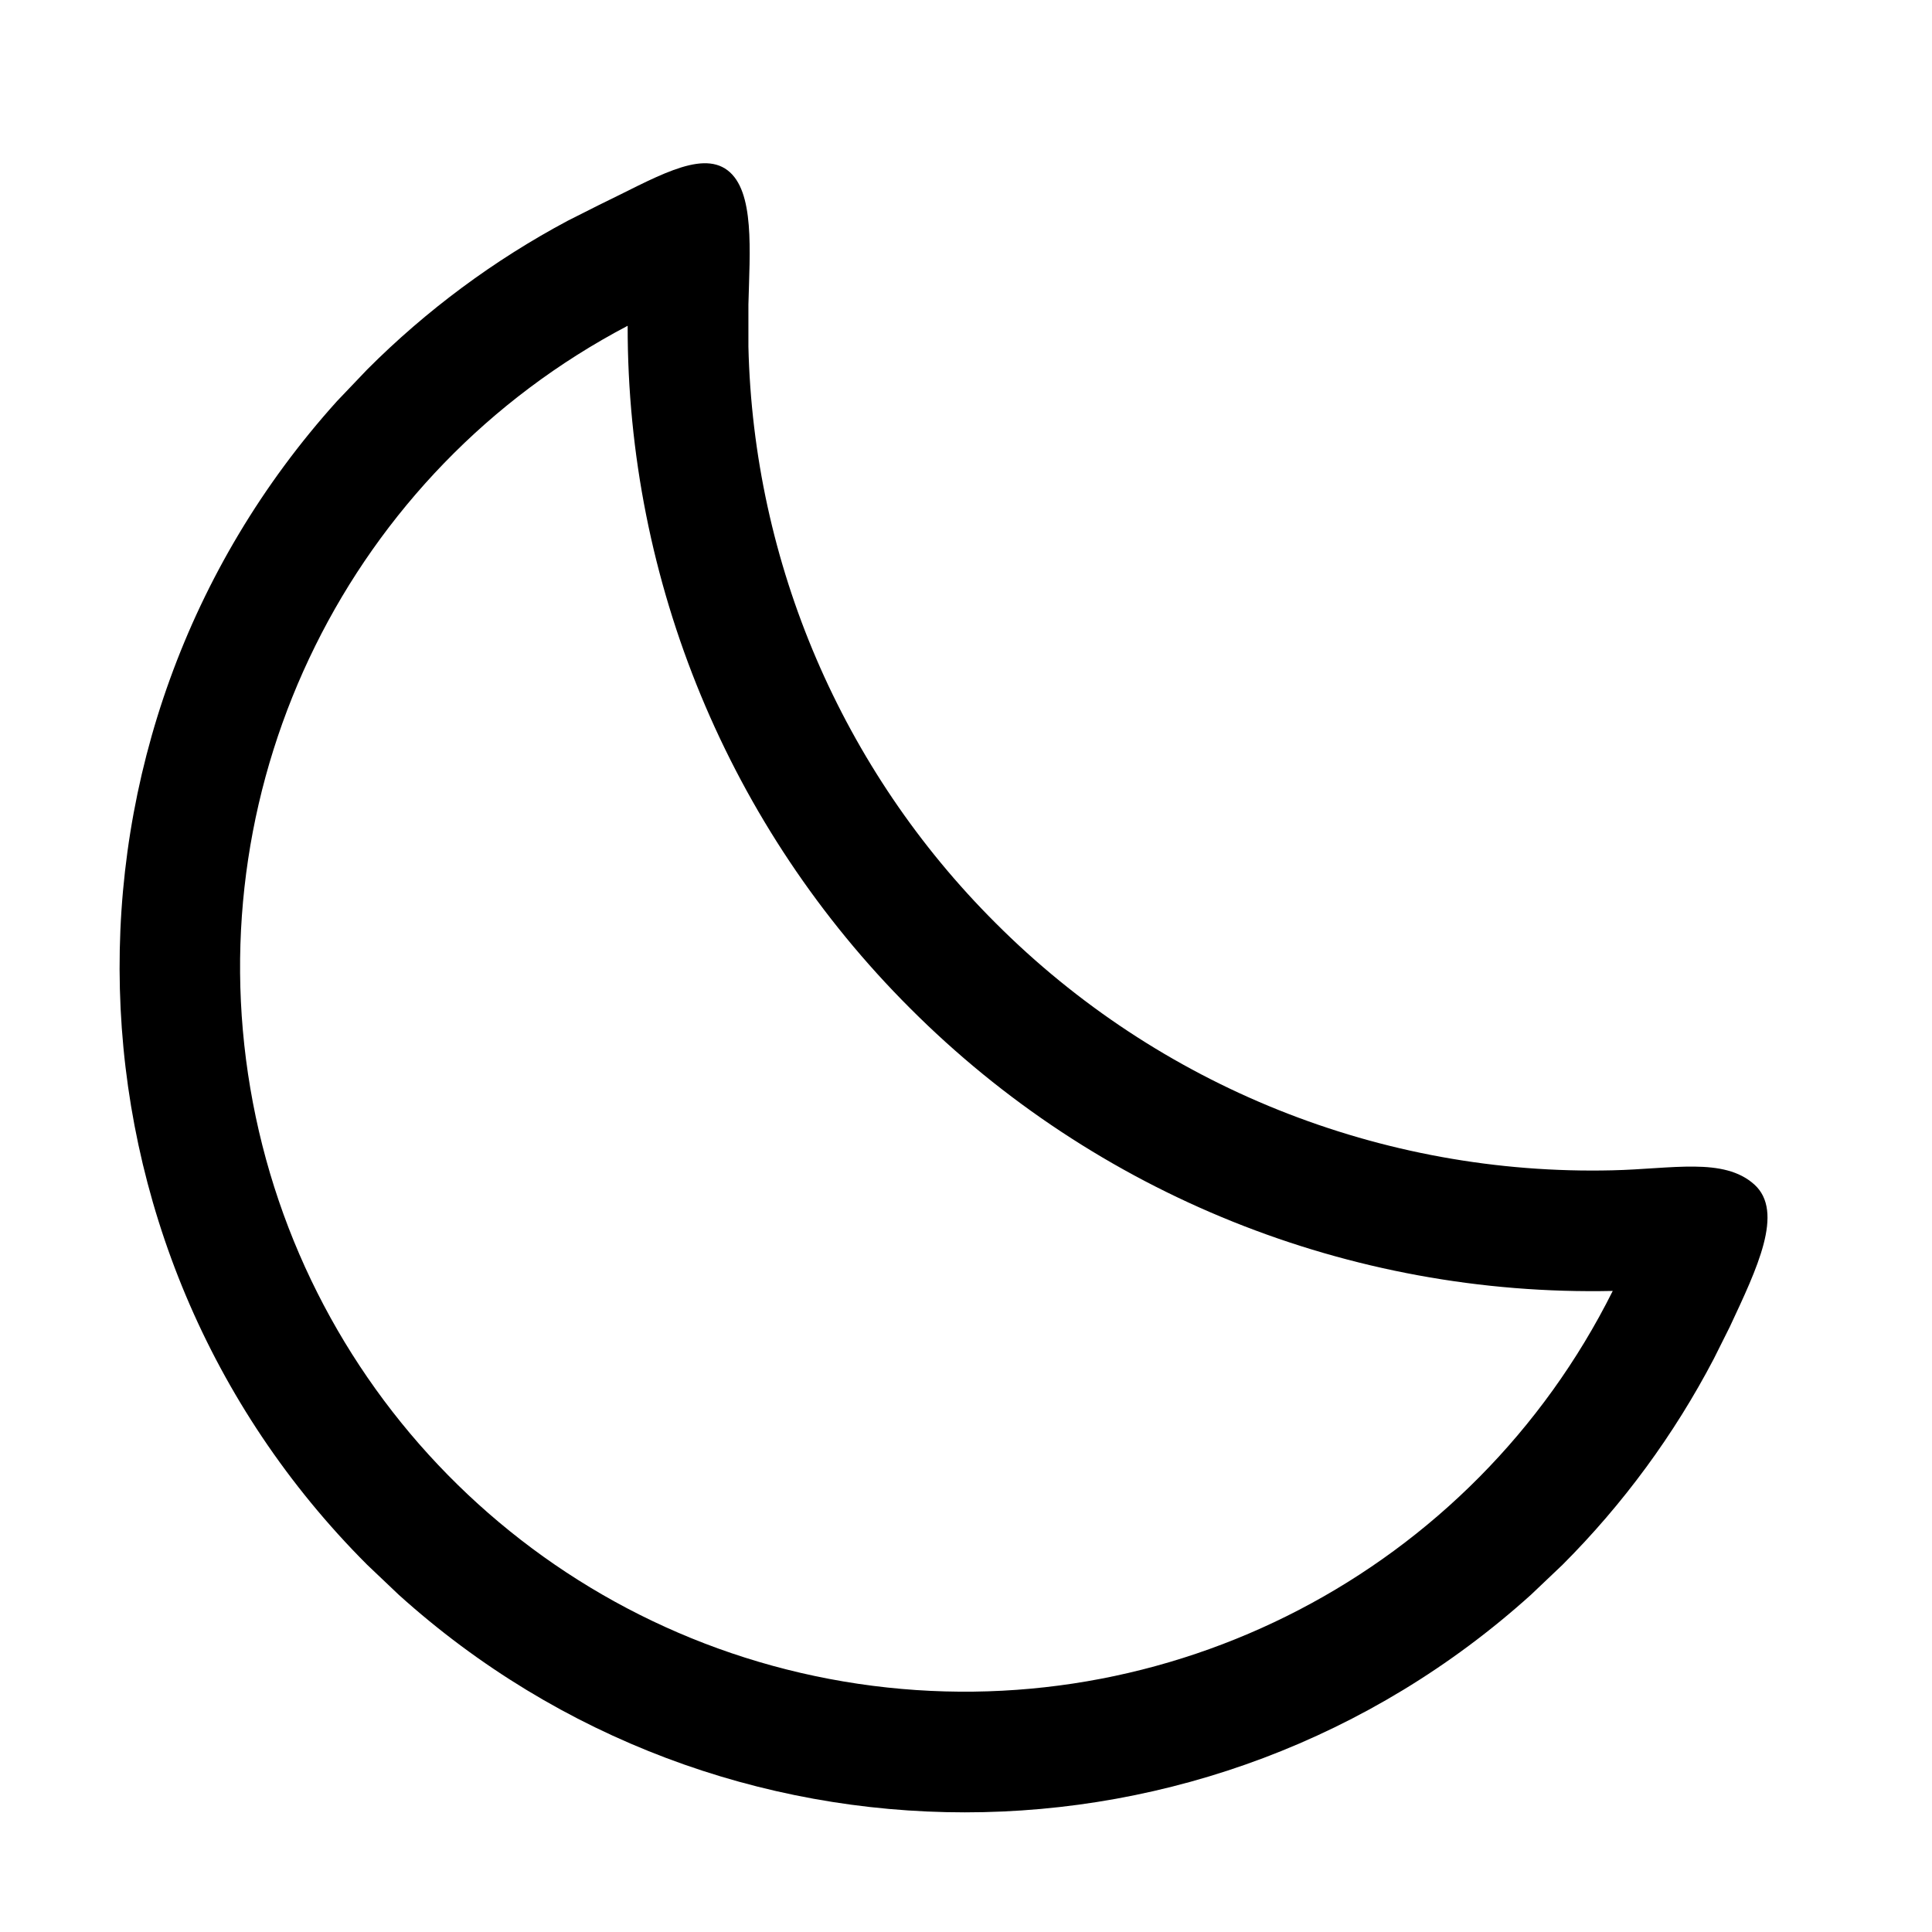
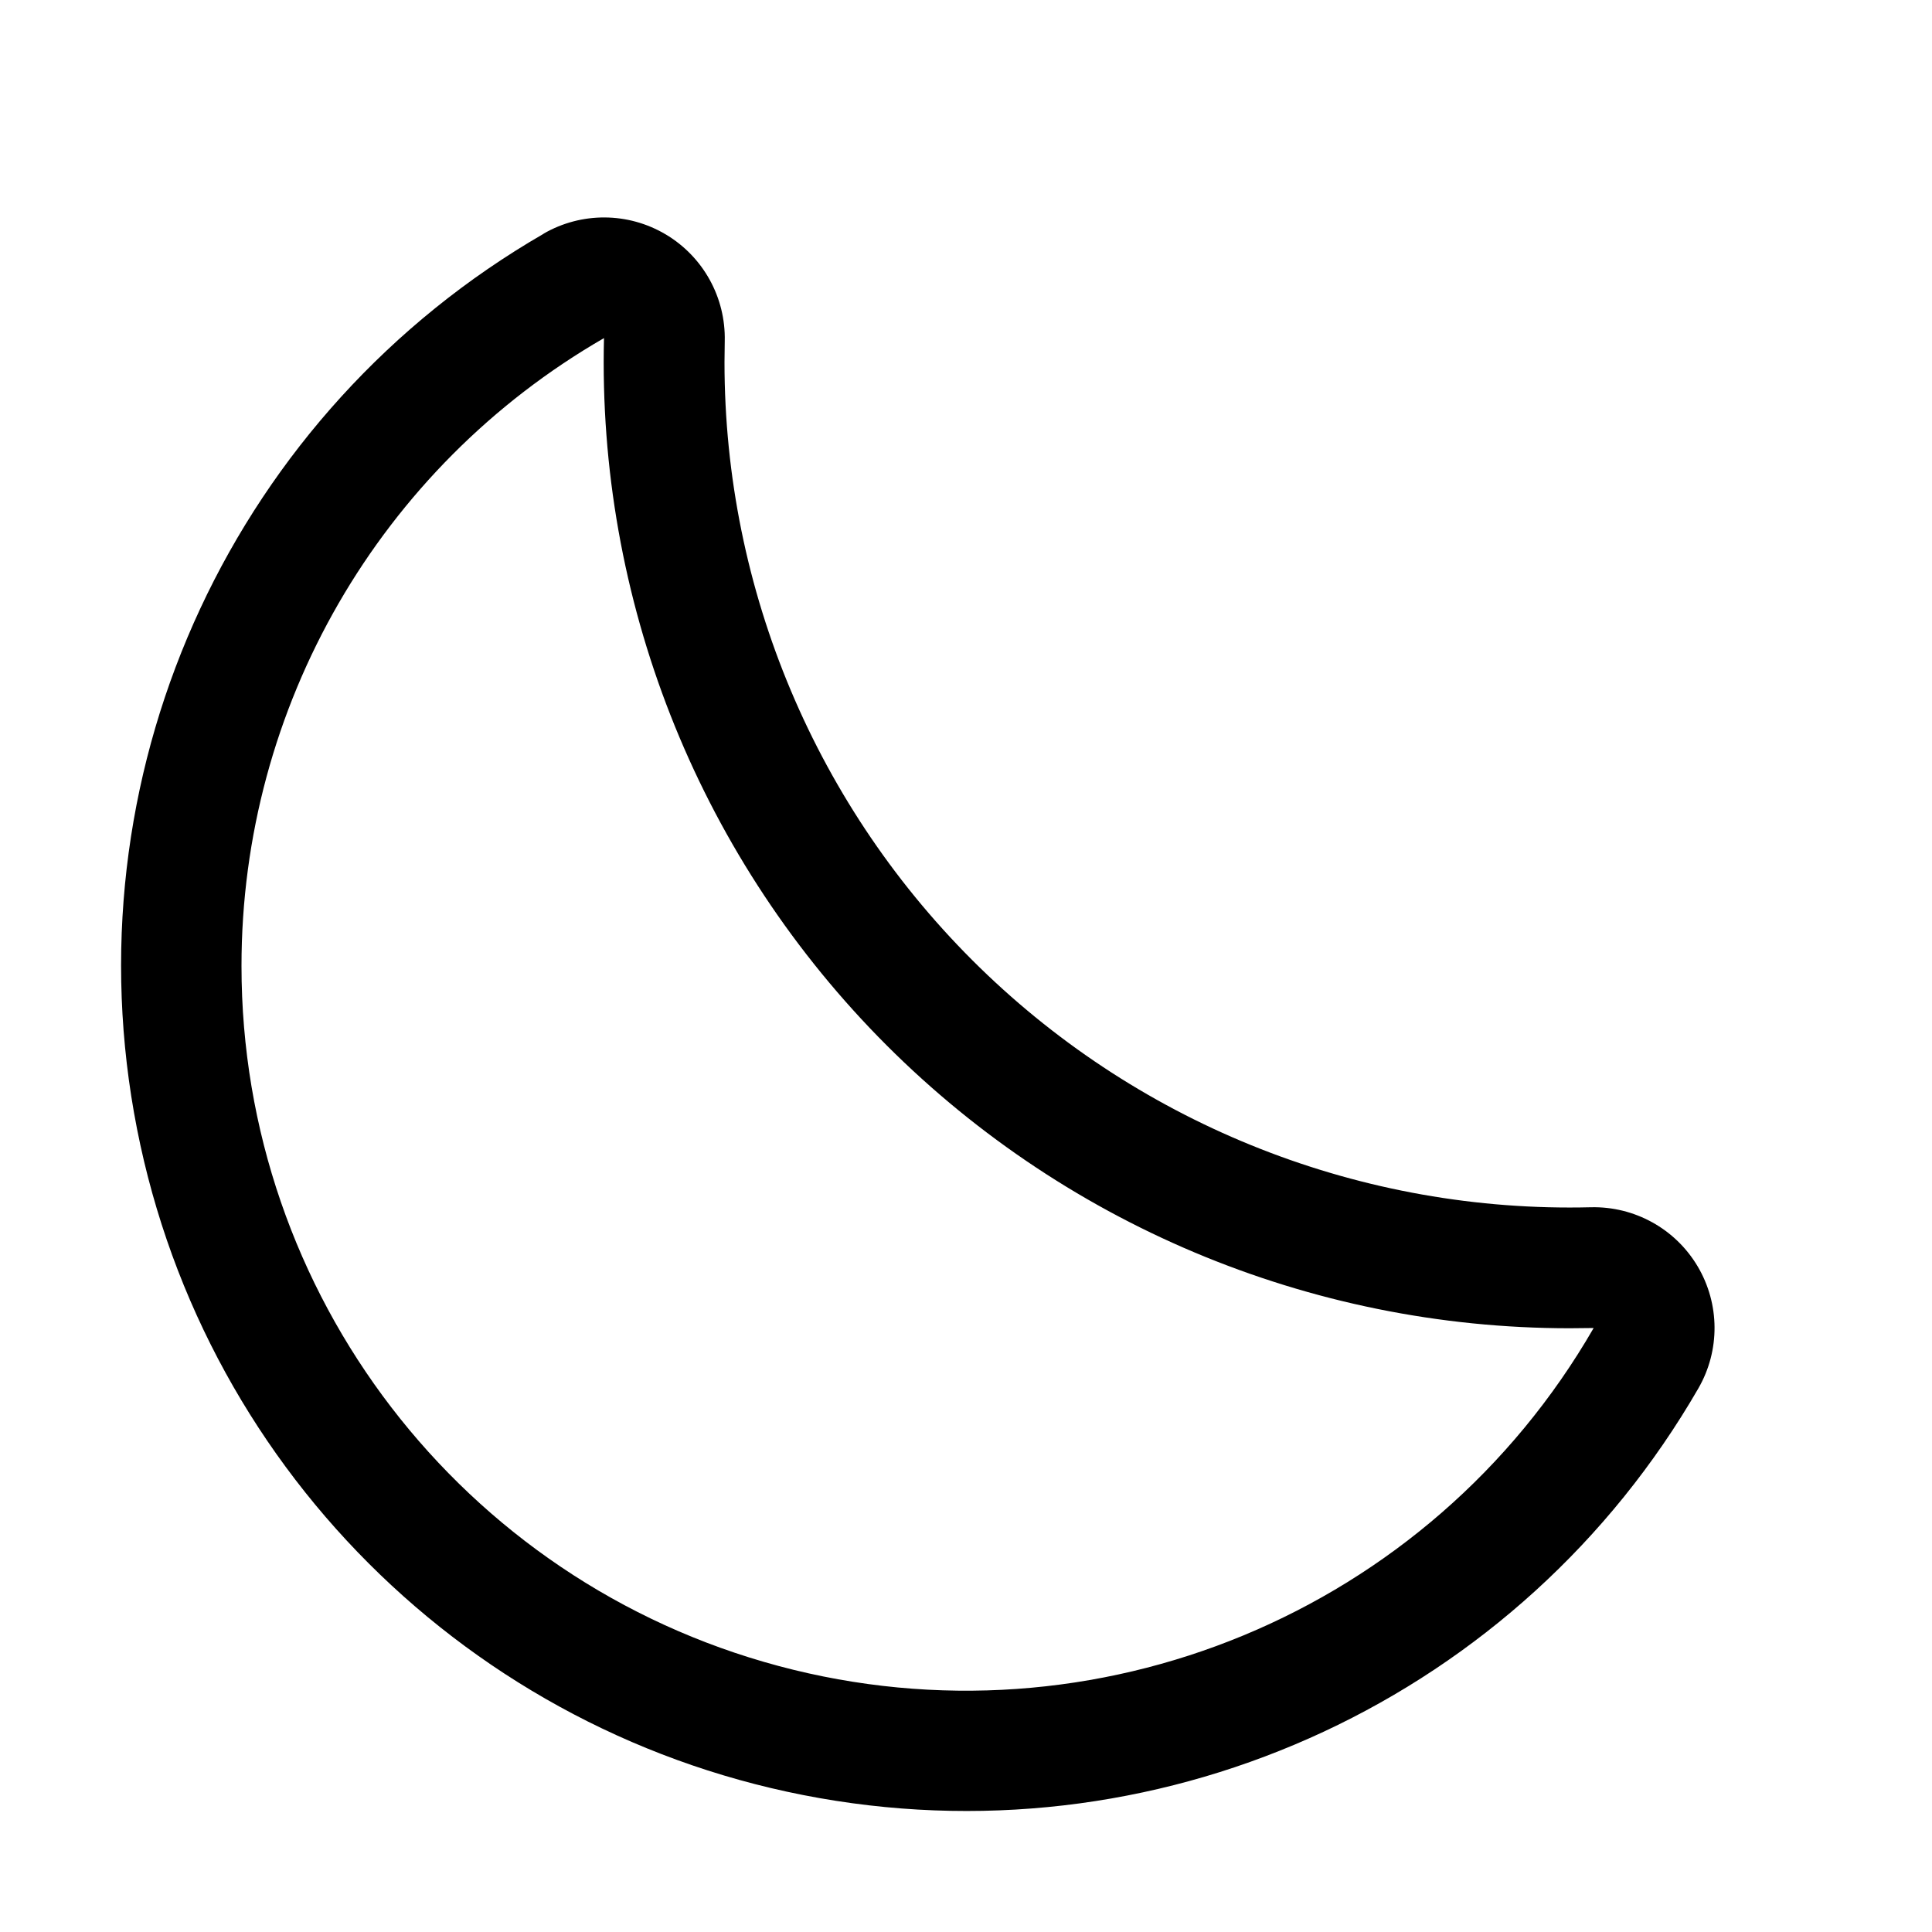
<svg xmlns="http://www.w3.org/2000/svg" width="16" height="16" viewBox="0 0 16 16">
-   <path d="M4.96 1.698c.45-.216.838-.46 1.065-.288s.184.67.173 1.113v.347a6.97 6.97 0 0 0 2.047 4.774 6.98 6.98 0 0 0 5.108 2.048c.495-.011.922-.11 1.175.117.252.227.021.7-.203 1.18l-.132.264a7 7 0 0 1-1.253 1.706l-.261.248a7 7 0 0 1-9.377 0l-.261-.248a7 7 0 0 1-.249-9.638l.249-.261a7 7 0 0 1 1.661-1.232zm.238 1a6 6 0 1 0 8.158 7.993 7.98 7.98 0 0 1-5.818-2.34 7.97 7.97 0 0 1-2.34-5.653" />
+   <path d="M4.502 1.935a1 1 0 0 1 1.5.89L6 3a7 7 0 0 0 7.175 6.998 1 1 0 0 1 .89 1.5 7 7 0 1 1-9.563-9.562M2 8a6 6 0 0 0 11.198 2.998L13 11a8 8 0 0 1-7.998-8.2A6 6 0 0 0 2 8" />
</svg>
